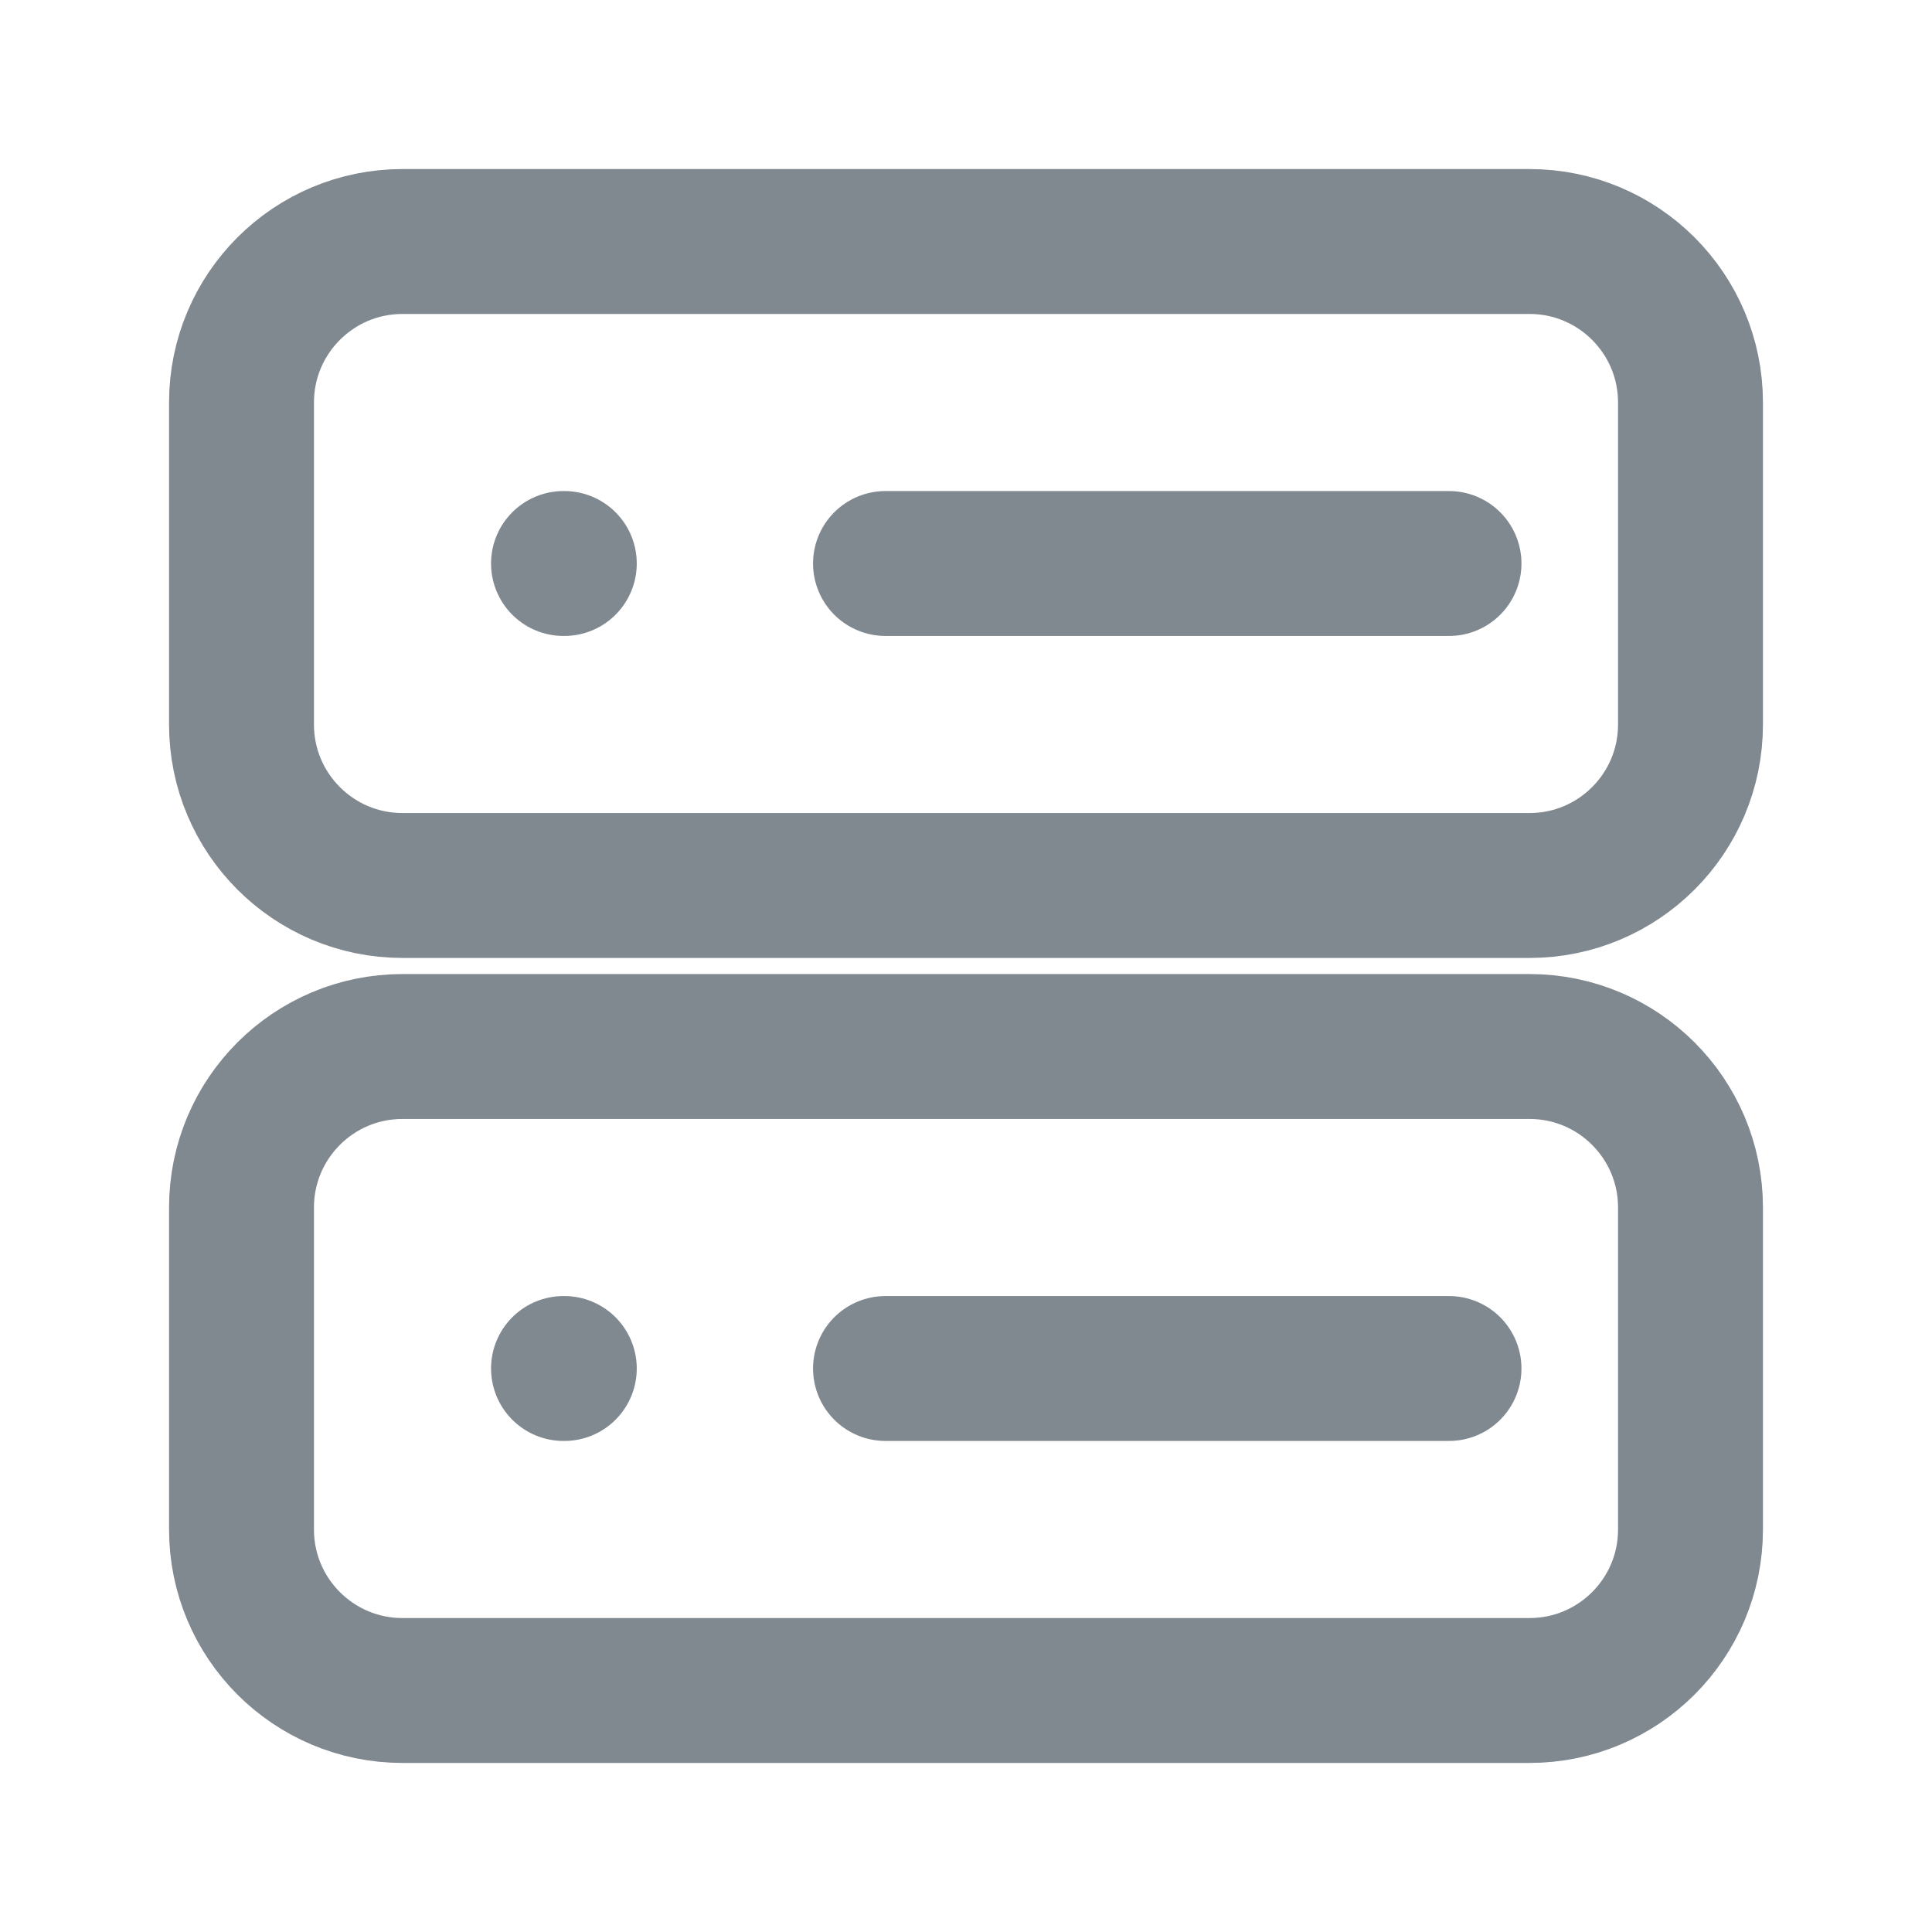
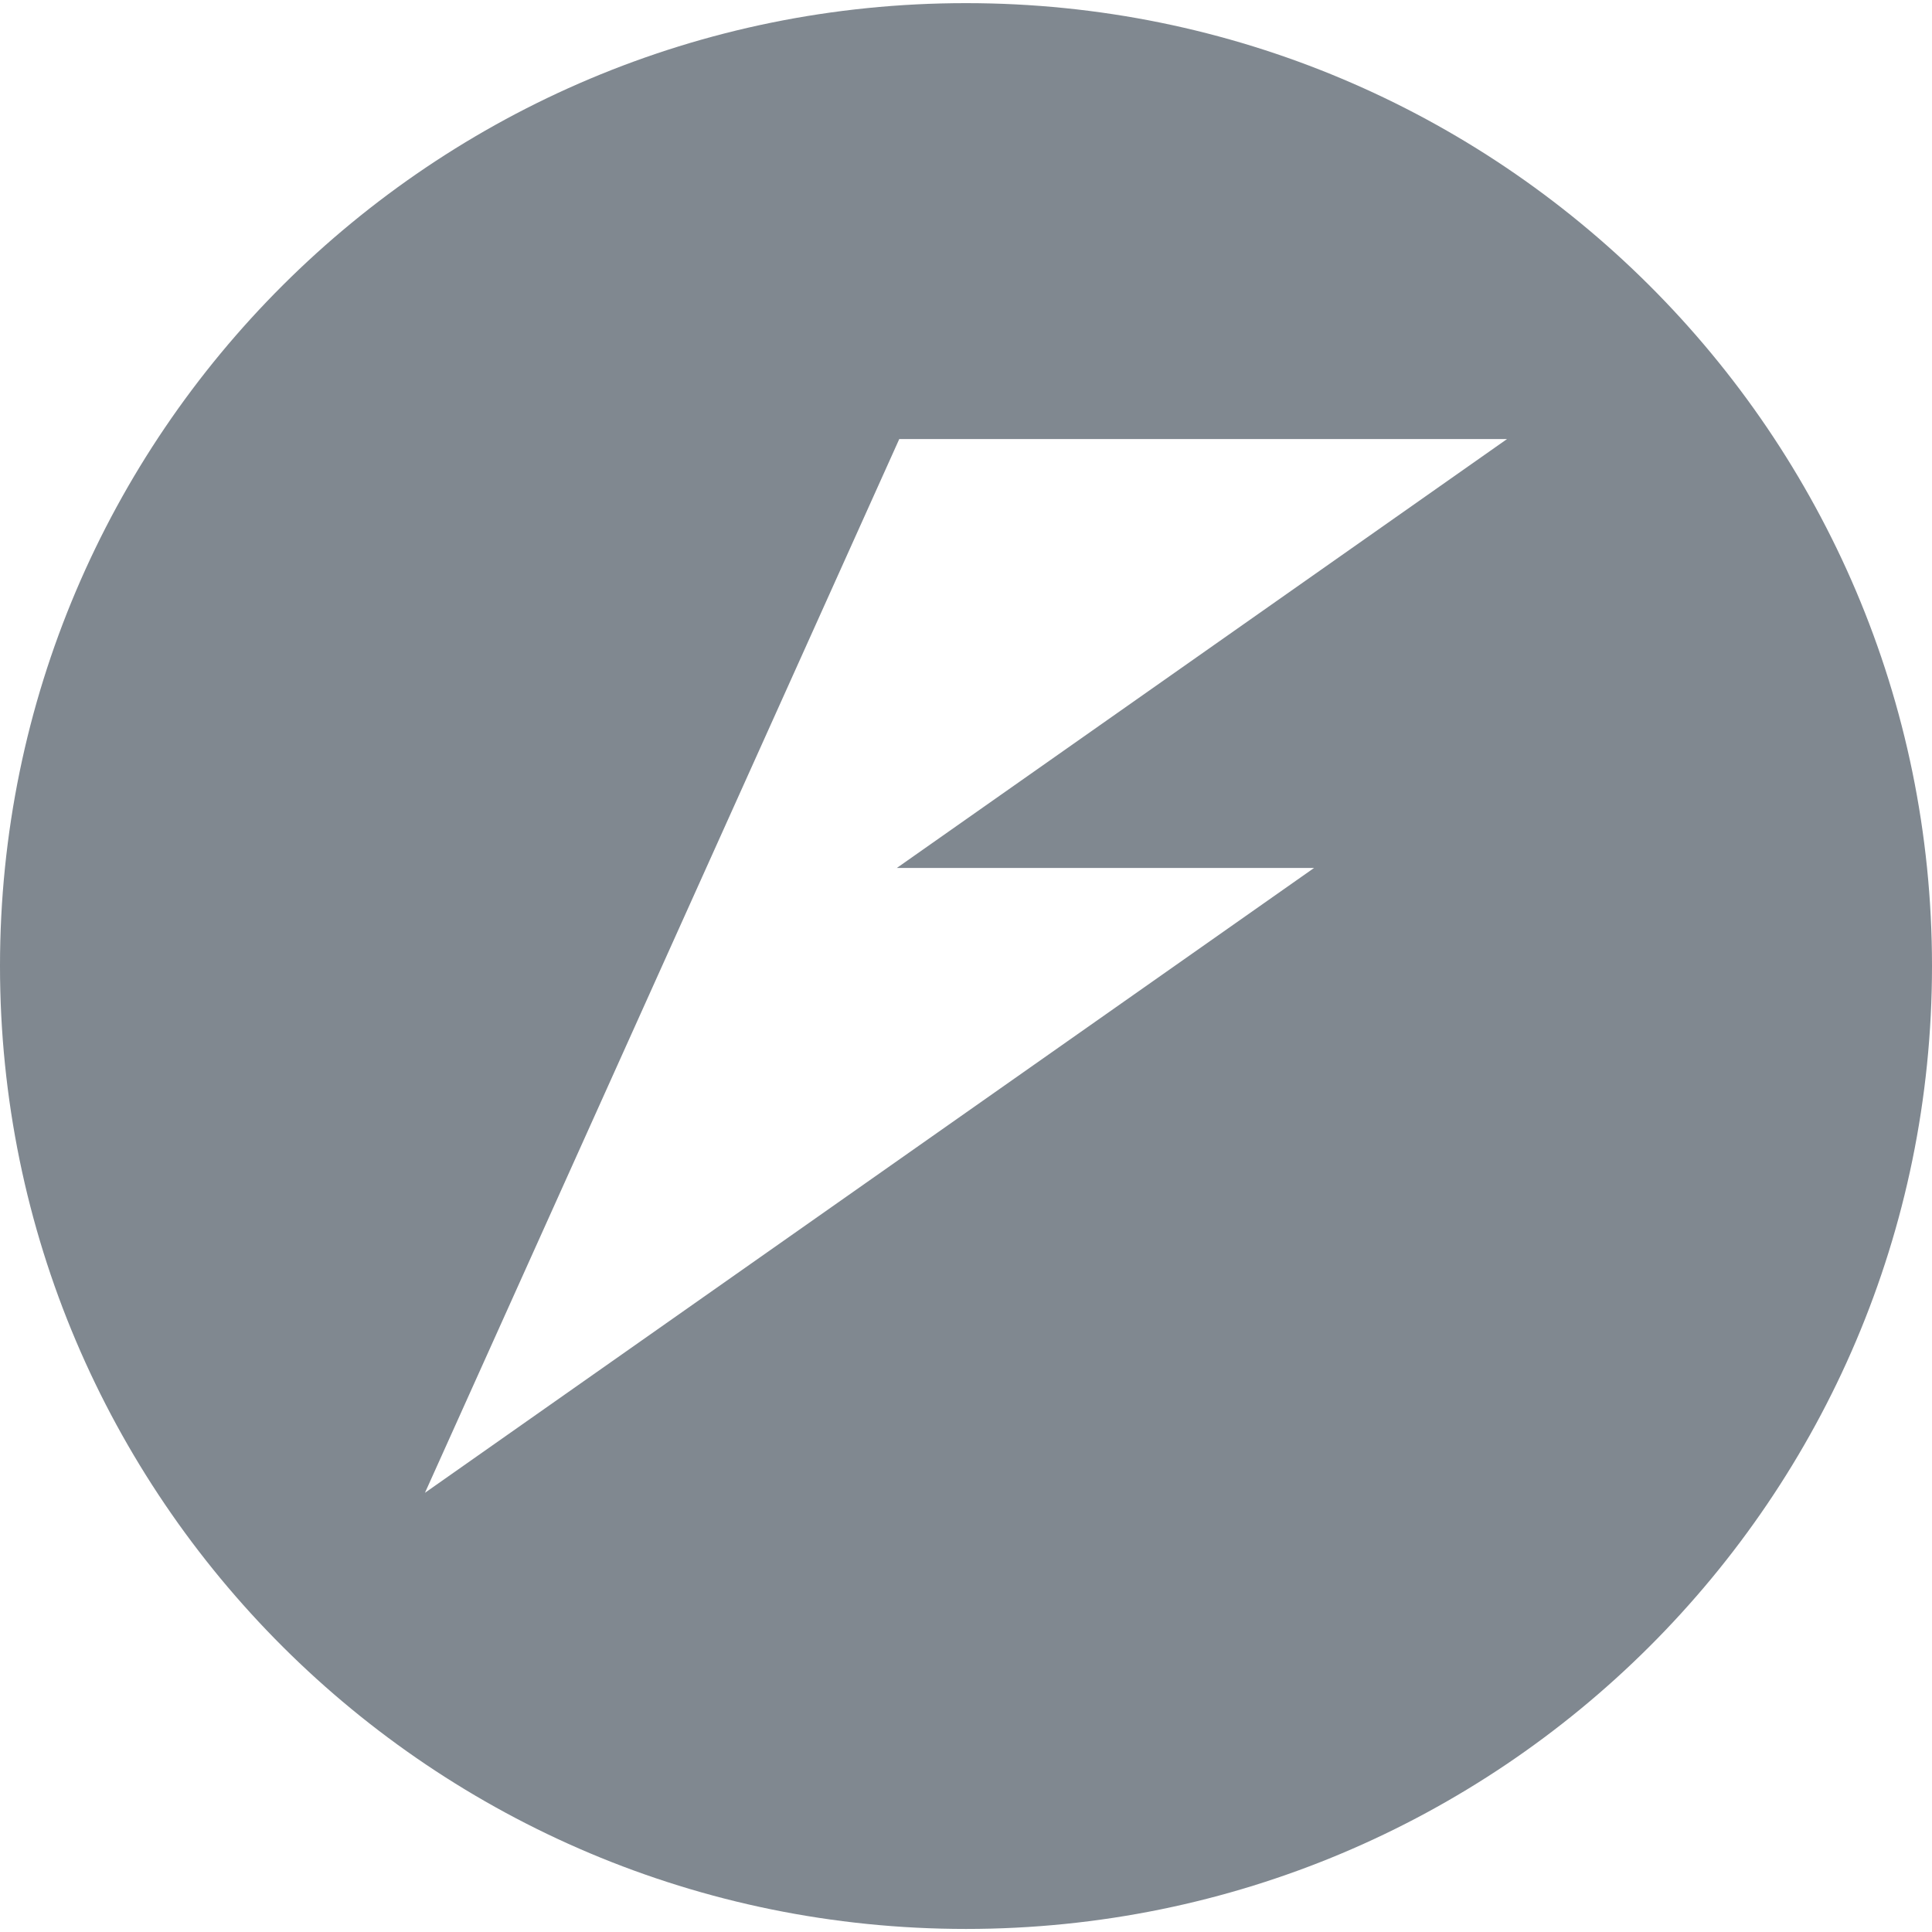
- <svg xmlns="http://www.w3.org/2000/svg" viewBox="0 0 24 24" fill="none" stroke="#808890" stroke-width="1.8" stroke-linecap="round" stroke-linejoin="round">
-   <rect x="3" y="3" width="18" height="8" rx="2" />
-   <rect x="3" y="13" width="18" height="8" rx="2" />
-   <path d="M7 7h.01M7 17h.01M11 7h7m-7 10h7" />
+ <svg xmlns="http://www.w3.org/2000/svg" fill="#808890" role="img" viewBox="0 0 24 24">
+   <path d="M12 .039C5.373.038 0 5.393 0 11.999c-.001 6.607 5.372 11.963 12 11.963 6.628 0 12.001-5.356 12-11.963-0-6.606-5.373-11.96-12-11.96m-.829 5.415h7.55l-7.58 5.328h5.183L5.279 18.544q2.947-6.544 5.892-13.09" />
</svg>
